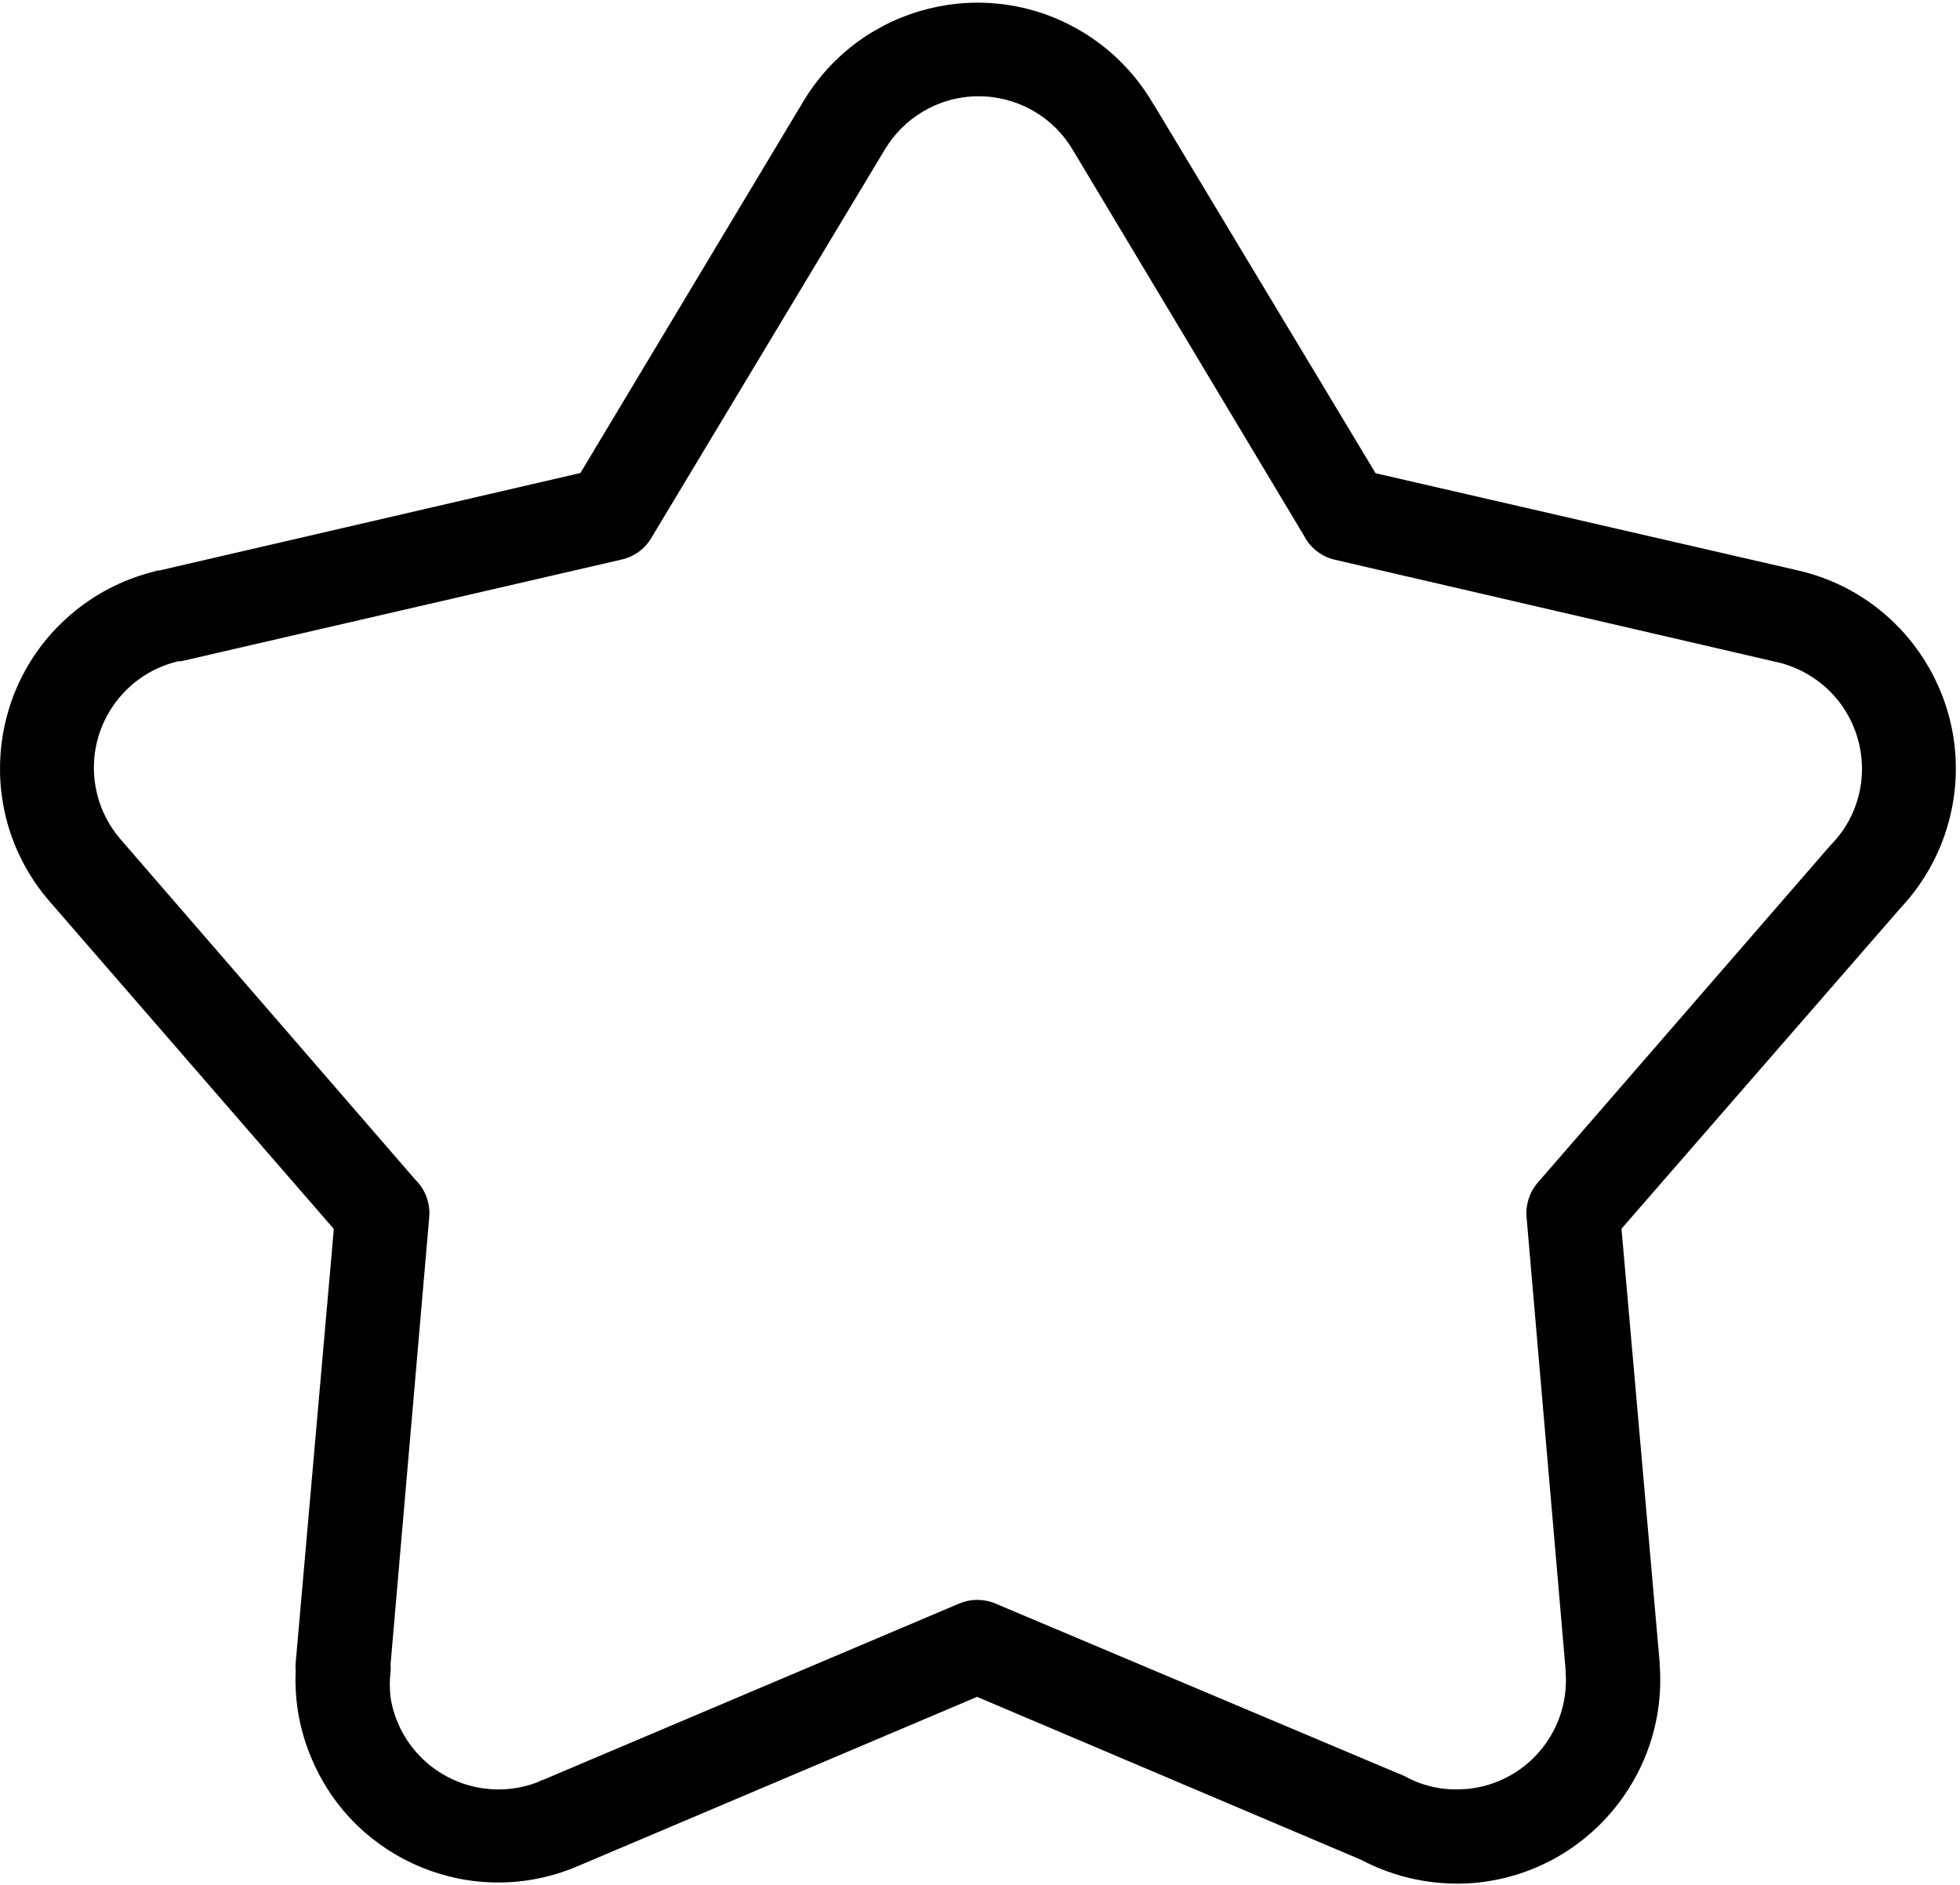
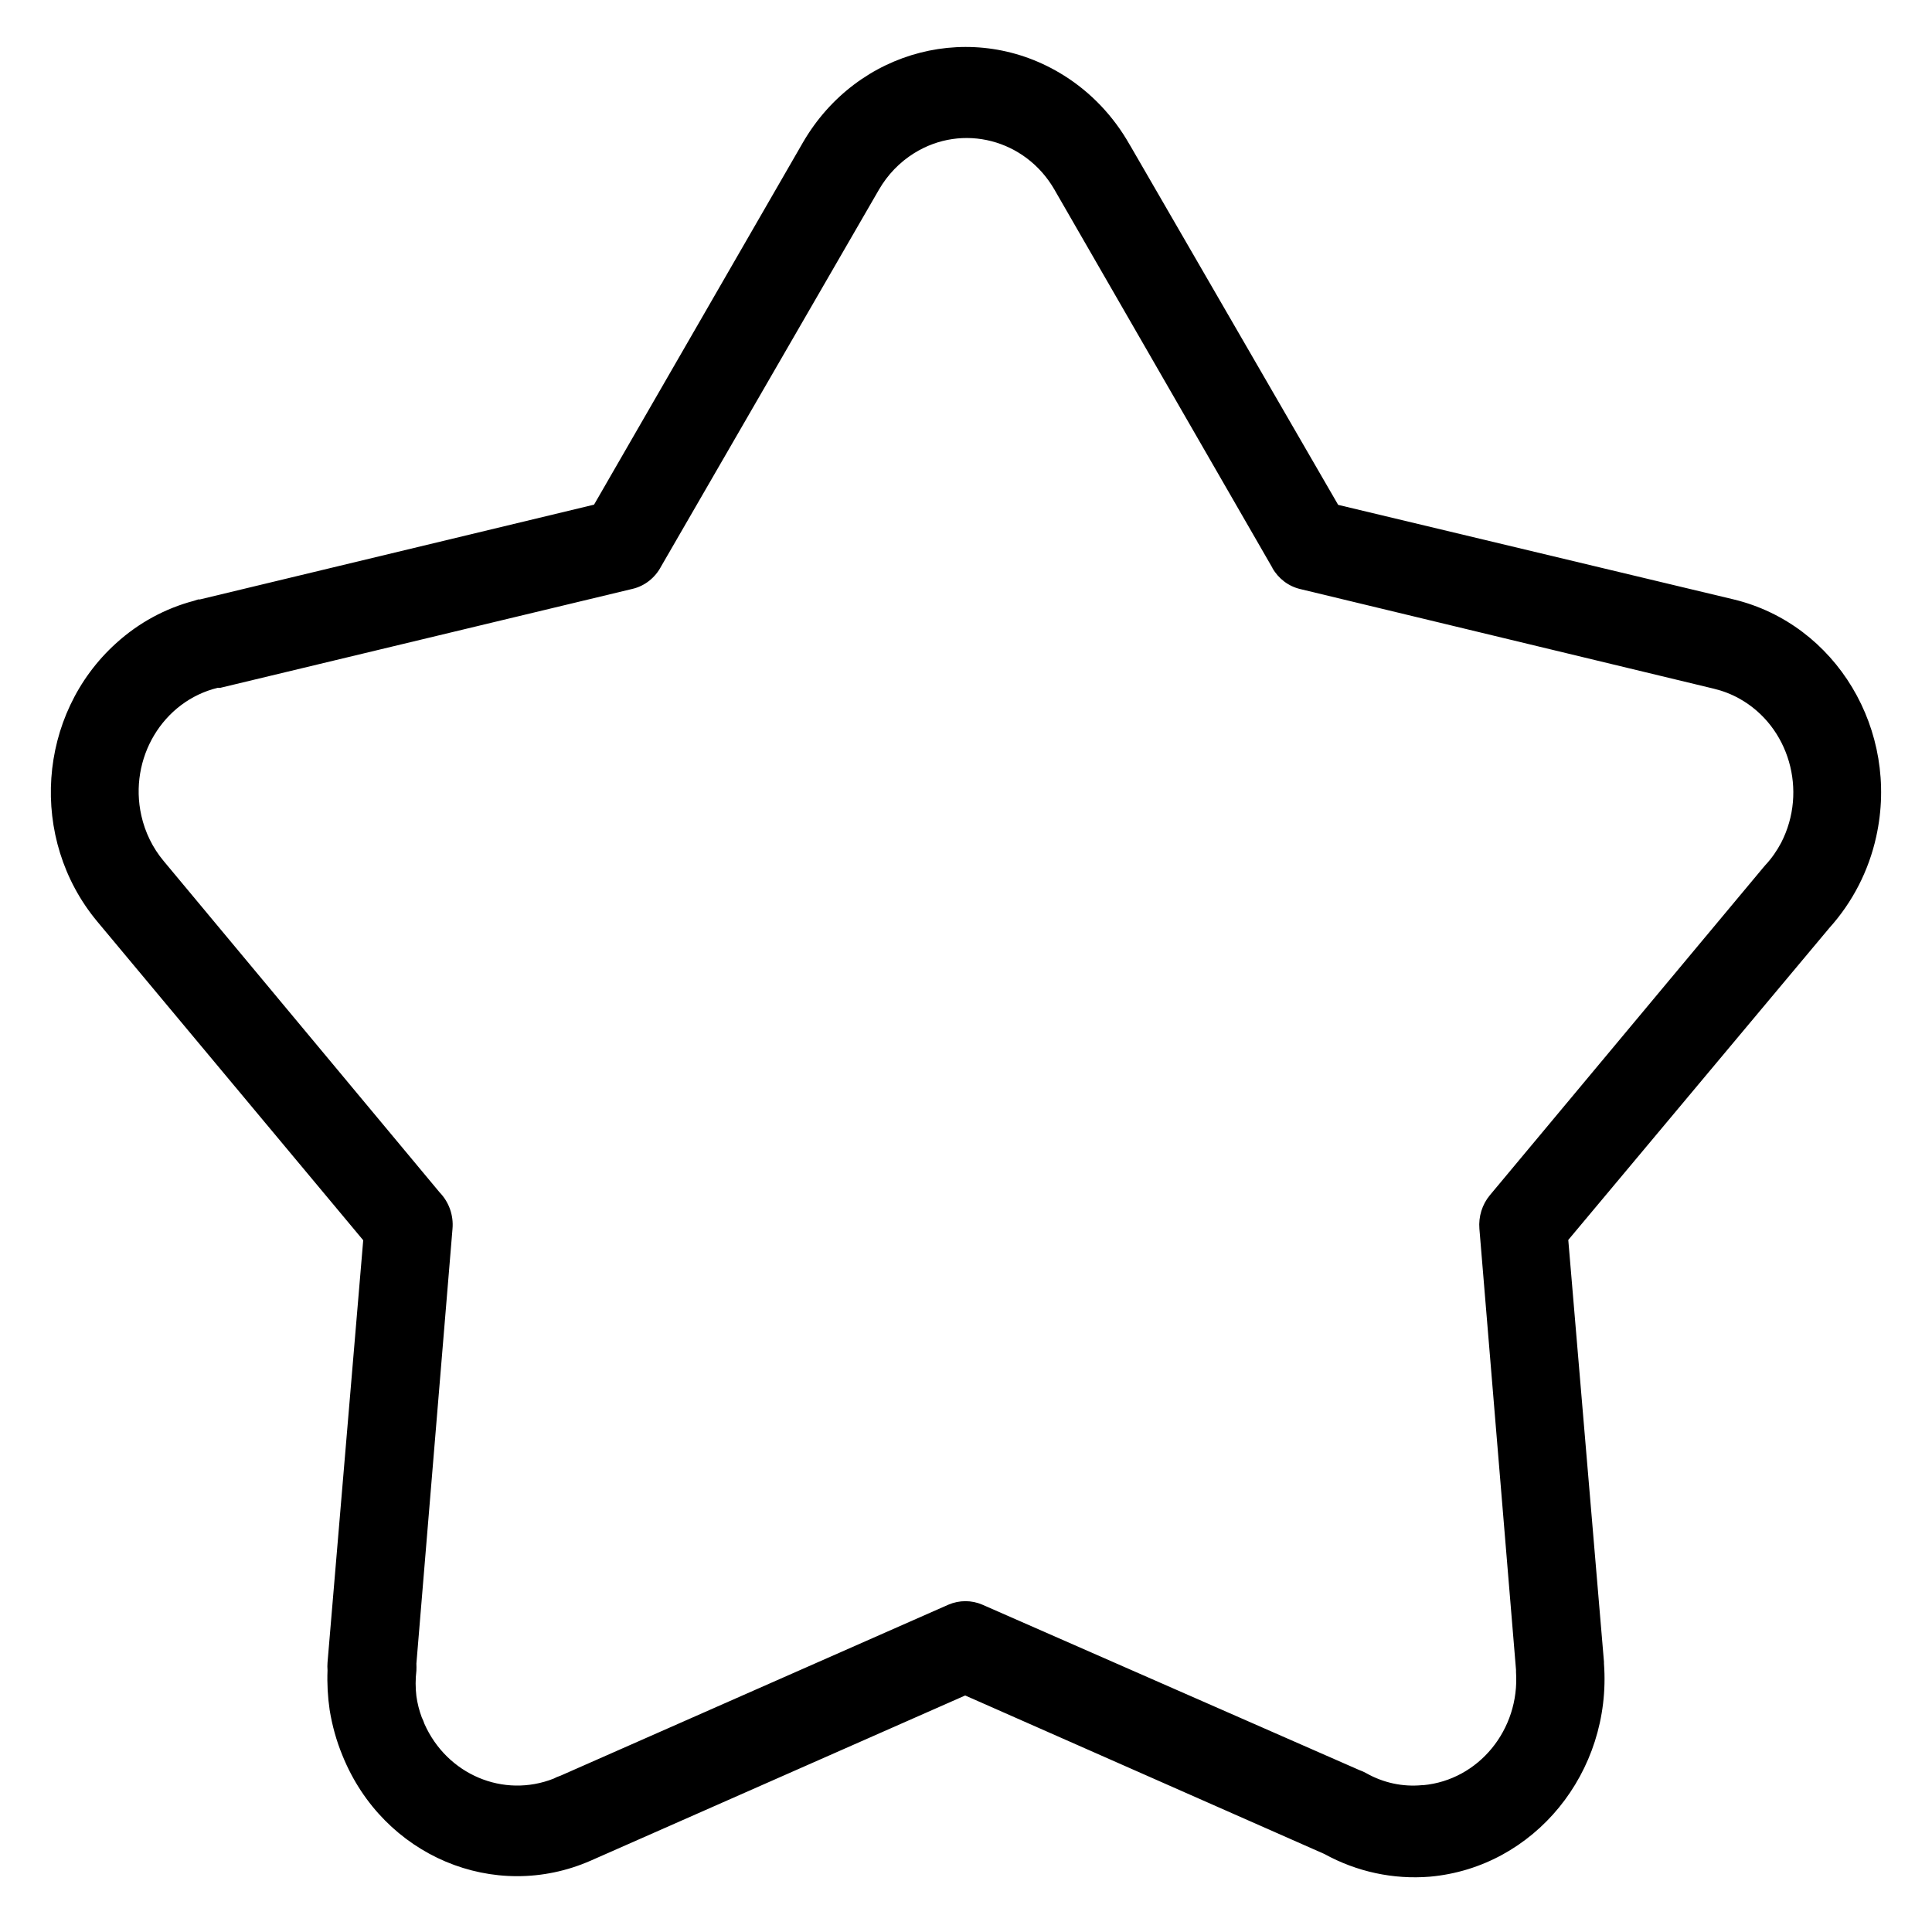
- <svg xmlns="http://www.w3.org/2000/svg" width="337" height="324" viewBox="0 0 337 324" fill="none">
-   <path d="M309.197 98.076L236.517 81.356L198.437 18.076L198.197 17.716C195.258 12.707 191.117 8.511 186.148 5.506C169.645 -4.474 148.177 0.814 138.197 17.316L99.797 81.316L27.397 98.076H27.077L26.277 98.316C21.018 99.655 16.144 102.201 12.043 105.754C-2.517 118.367 -4.096 140.395 8.517 154.956L57.397 211.276L50.837 285.876C50.796 286.342 50.796 286.81 50.837 287.276C50.737 289.617 50.871 291.962 51.237 294.276C51.69 297.025 52.469 299.711 53.557 302.276C53.57 302.306 53.583 302.337 53.595 302.367C61.077 320.071 81.493 328.357 99.197 320.876L167.997 291.716L233.997 319.716C239.94 322.859 246.655 324.246 253.357 323.716C272.548 322.081 286.832 305.28 285.357 286.076V285.756L278.797 211.236L326.797 156.076C331.027 151.574 333.988 146.033 335.38 140.015C339.731 121.203 328.008 102.426 309.197 98.076ZM317.917 141.036C317.127 142.494 316.145 143.839 314.997 145.036L314.557 145.516L264.397 203.316C262.974 204.959 262.281 207.111 262.477 209.276L269.197 287.156C269.197 287.276 269.197 287.556 269.197 287.556C269.913 297.751 262.337 306.644 252.157 307.556H251.917C248.37 307.871 244.808 307.134 241.677 305.436C241.267 305.212 240.839 305.025 240.397 304.876L171.157 275.676C169.163 274.831 166.911 274.831 164.917 275.676L93.637 305.876C93.21 306.014 92.795 306.188 92.397 306.396C83.164 309.915 72.783 305.685 68.637 296.716C68.506 296.331 68.345 295.957 68.157 295.596C67.693 294.381 67.358 293.121 67.157 291.836C66.974 290.335 66.974 288.817 67.157 287.316C67.189 286.903 67.189 286.489 67.157 286.076L73.797 209.276C74.017 206.884 73.151 204.519 71.437 202.836L20.717 144.276C18.726 141.971 17.325 139.218 16.634 136.252C14.278 126.14 20.565 116.032 30.677 113.676H31.157L106.877 96.196C109.132 95.688 111.058 94.23 112.157 92.196L152.157 25.676C153.744 23.031 155.958 20.817 158.603 19.23C167.506 13.887 179.054 16.773 184.397 25.676L184.637 26.076L224.437 92.476V92.516C225.56 94.407 227.412 95.752 229.557 96.236L305.557 113.836C307.183 114.21 308.752 114.798 310.223 115.586C319.375 120.489 322.82 131.883 317.917 141.036Z" fill="black" />
+ <svg xmlns="http://www.w3.org/2000/svg" width="16" height="16" viewBox="0 0 18 19" fill="none" stroke="transparent" stroke-width="0px">
+   <path d="M16.55 5.895L12.66 4.965L10.621 1.442L10.609 1.422C10.451 1.143 10.23 0.91 9.964 0.743C9.08 0.187 7.931 0.481 7.397 1.4L5.342 4.963L1.466 5.895H1.449L1.406 5.909C1.125 5.983 0.864 6.125 0.645 6.323C-0.135 7.025 -0.219 8.251 0.456 9.062L3.072 12.197L2.721 16.349C2.719 16.375 2.719 16.401 2.721 16.427C2.716 16.558 2.723 16.688 2.742 16.817C2.767 16.97 2.808 17.119 2.867 17.262C2.867 17.264 2.868 17.266 2.869 17.267C3.269 18.253 4.362 18.714 5.31 18.298L8.992 16.674L12.525 18.233C12.843 18.408 13.202 18.485 13.561 18.456C14.588 18.365 15.353 17.429 15.274 16.36V16.343L14.923 12.194L17.492 9.124C17.718 8.873 17.877 8.565 17.951 8.23C18.184 7.183 17.557 6.138 16.55 5.895ZM17.017 8.287C16.974 8.368 16.922 8.443 16.86 8.509L16.837 8.536L14.152 11.754C14.076 11.845 14.039 11.965 14.049 12.085L14.409 16.421C14.409 16.427 14.409 16.443 14.409 16.443C14.447 17.01 14.042 17.505 13.497 17.556H13.484C13.294 17.574 13.104 17.533 12.936 17.438C12.914 17.426 12.891 17.415 12.867 17.407L9.161 15.781C9.055 15.735 8.934 15.735 8.827 15.781L5.012 17.463C4.989 17.47 4.967 17.48 4.946 17.491C4.451 17.687 3.896 17.452 3.674 16.953C3.667 16.931 3.658 16.91 3.648 16.89C3.623 16.823 3.605 16.753 3.595 16.681C3.585 16.598 3.585 16.513 3.595 16.43C3.596 16.407 3.596 16.383 3.595 16.36L3.95 12.085C3.962 11.952 3.915 11.821 3.824 11.727L1.109 8.467C1.002 8.339 0.927 8.186 0.89 8.021C0.764 7.458 1.101 6.895 1.642 6.764H1.668L5.721 5.791C5.841 5.763 5.944 5.681 6.003 5.568L8.144 1.865C8.229 1.718 8.348 1.595 8.489 1.507C8.966 1.209 9.584 1.37 9.87 1.865L9.883 1.888L12.013 5.584V5.586C12.073 5.691 12.172 5.766 12.287 5.793L16.355 6.773C16.442 6.794 16.526 6.826 16.605 6.87C17.095 7.143 17.279 7.777 17.017 8.287Z" fill="black" style="stroke-width:none;" />
</svg>
